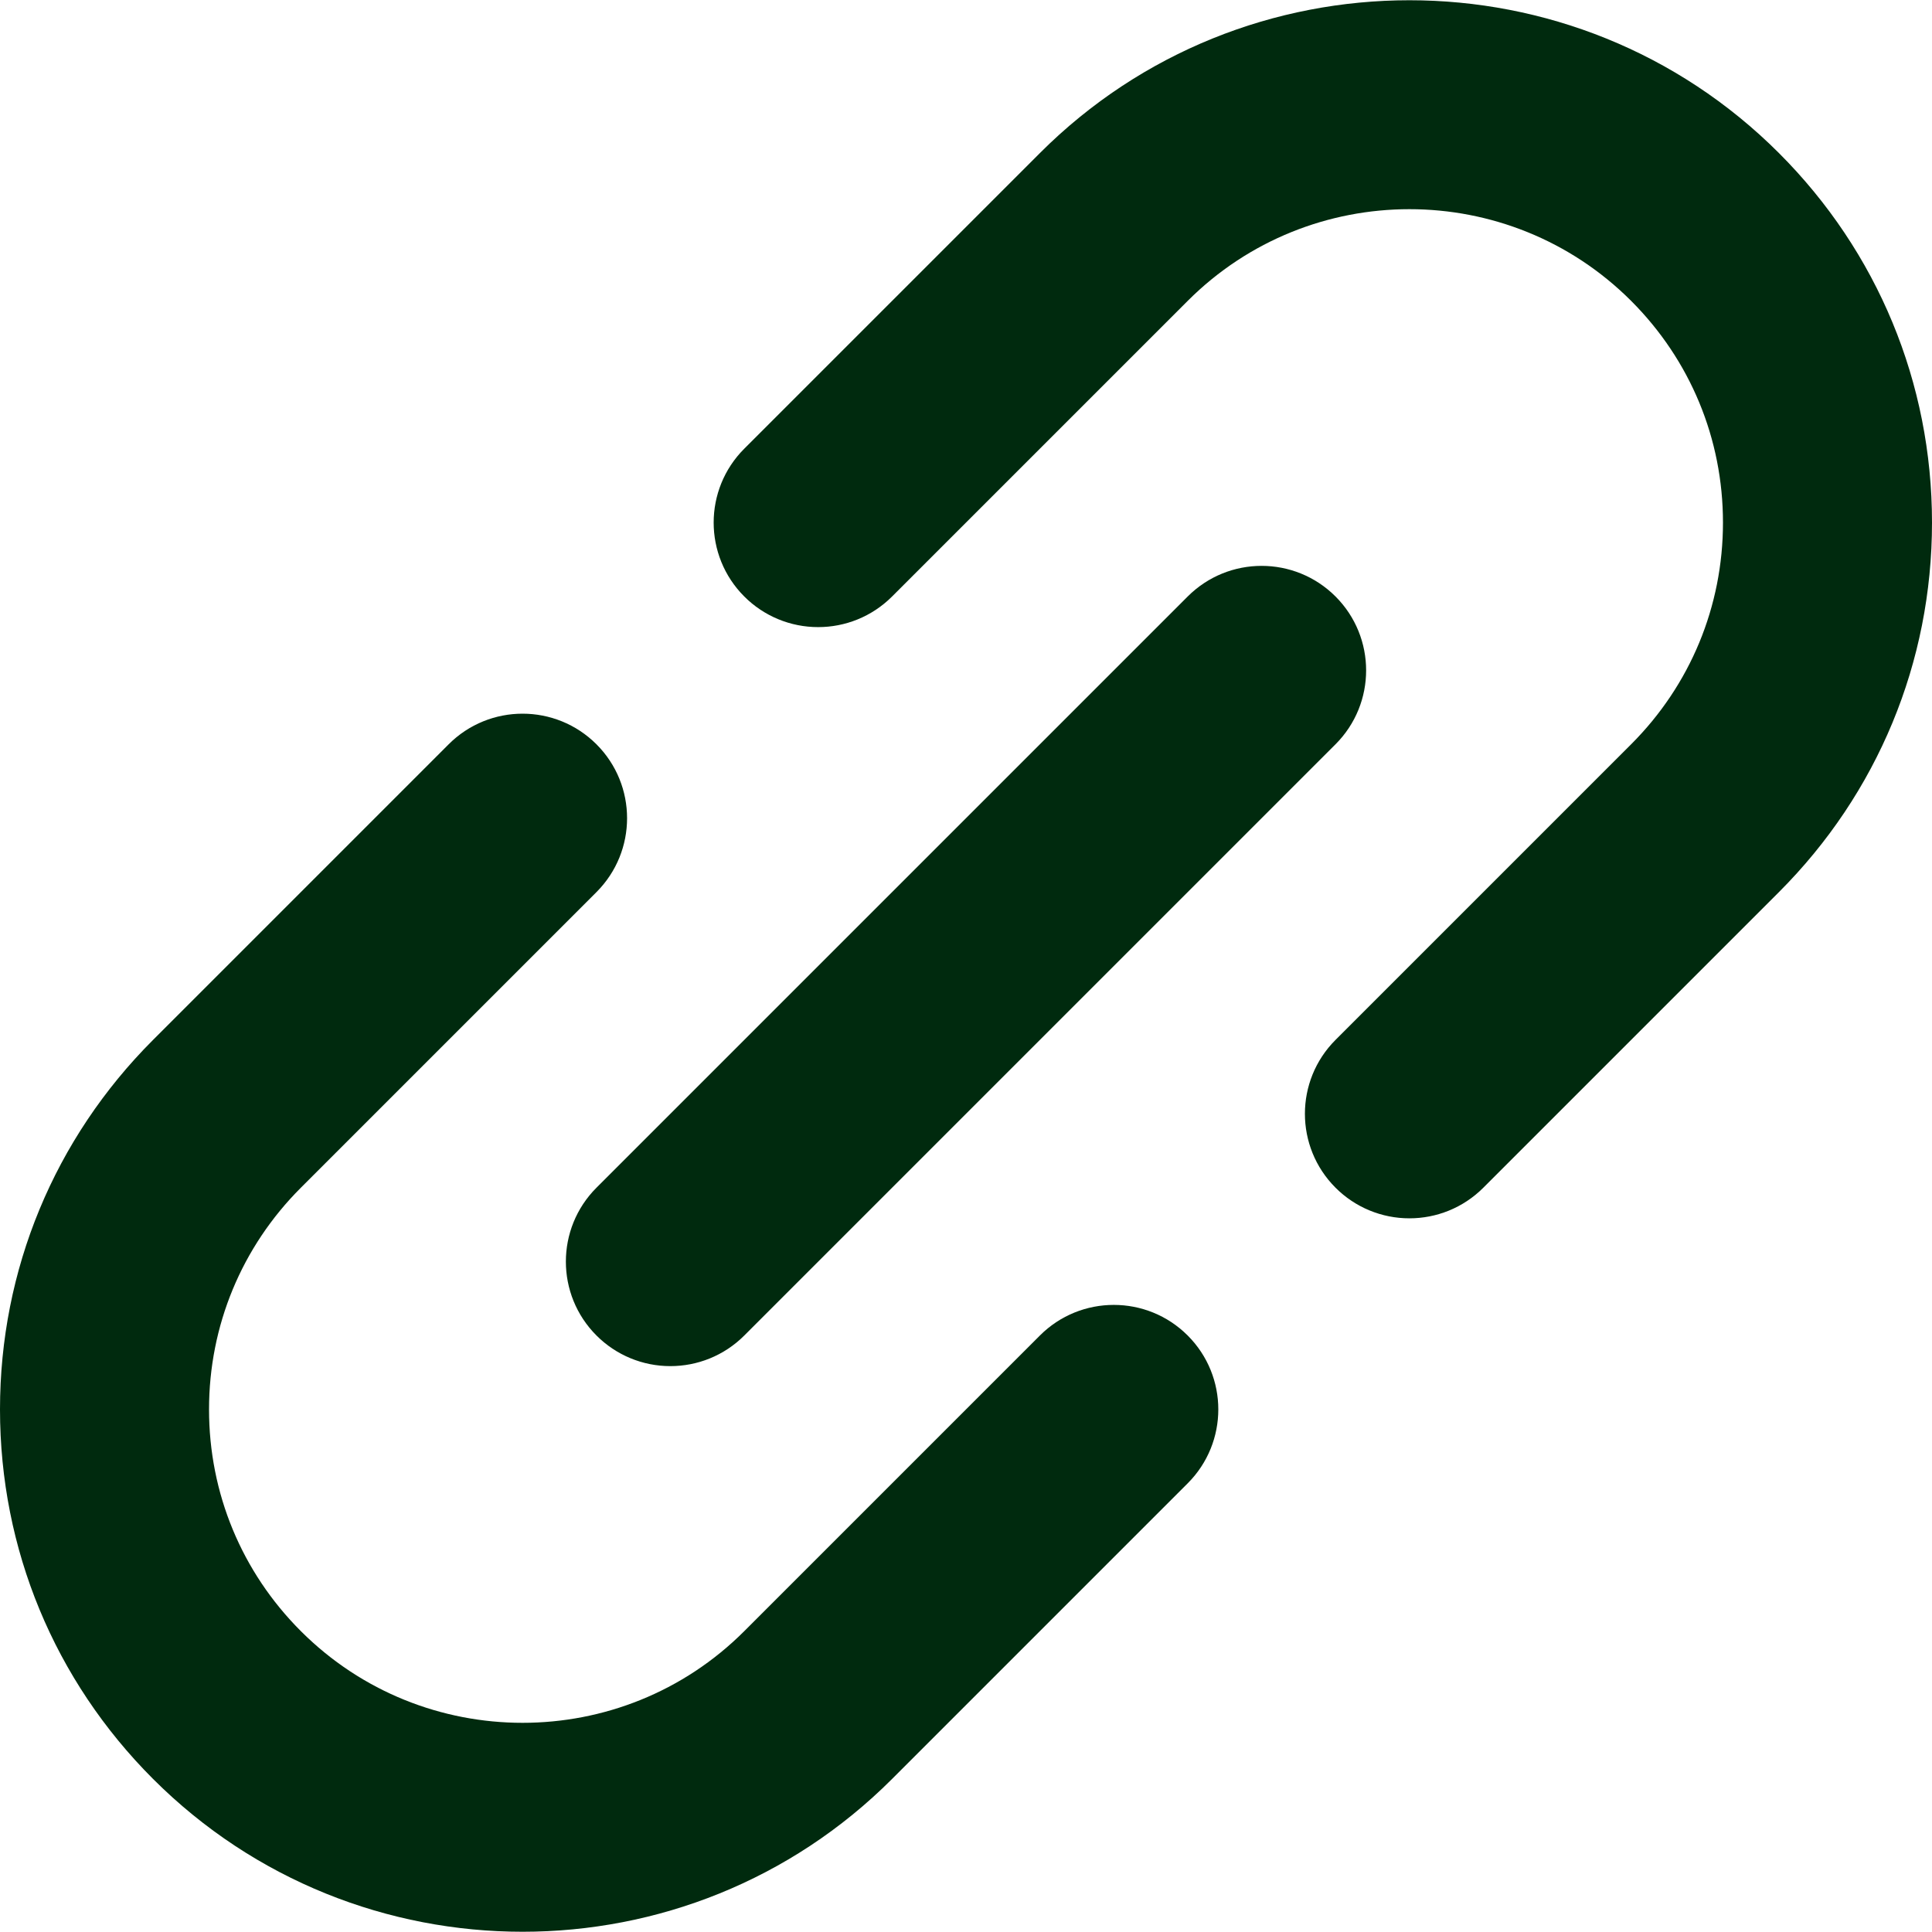
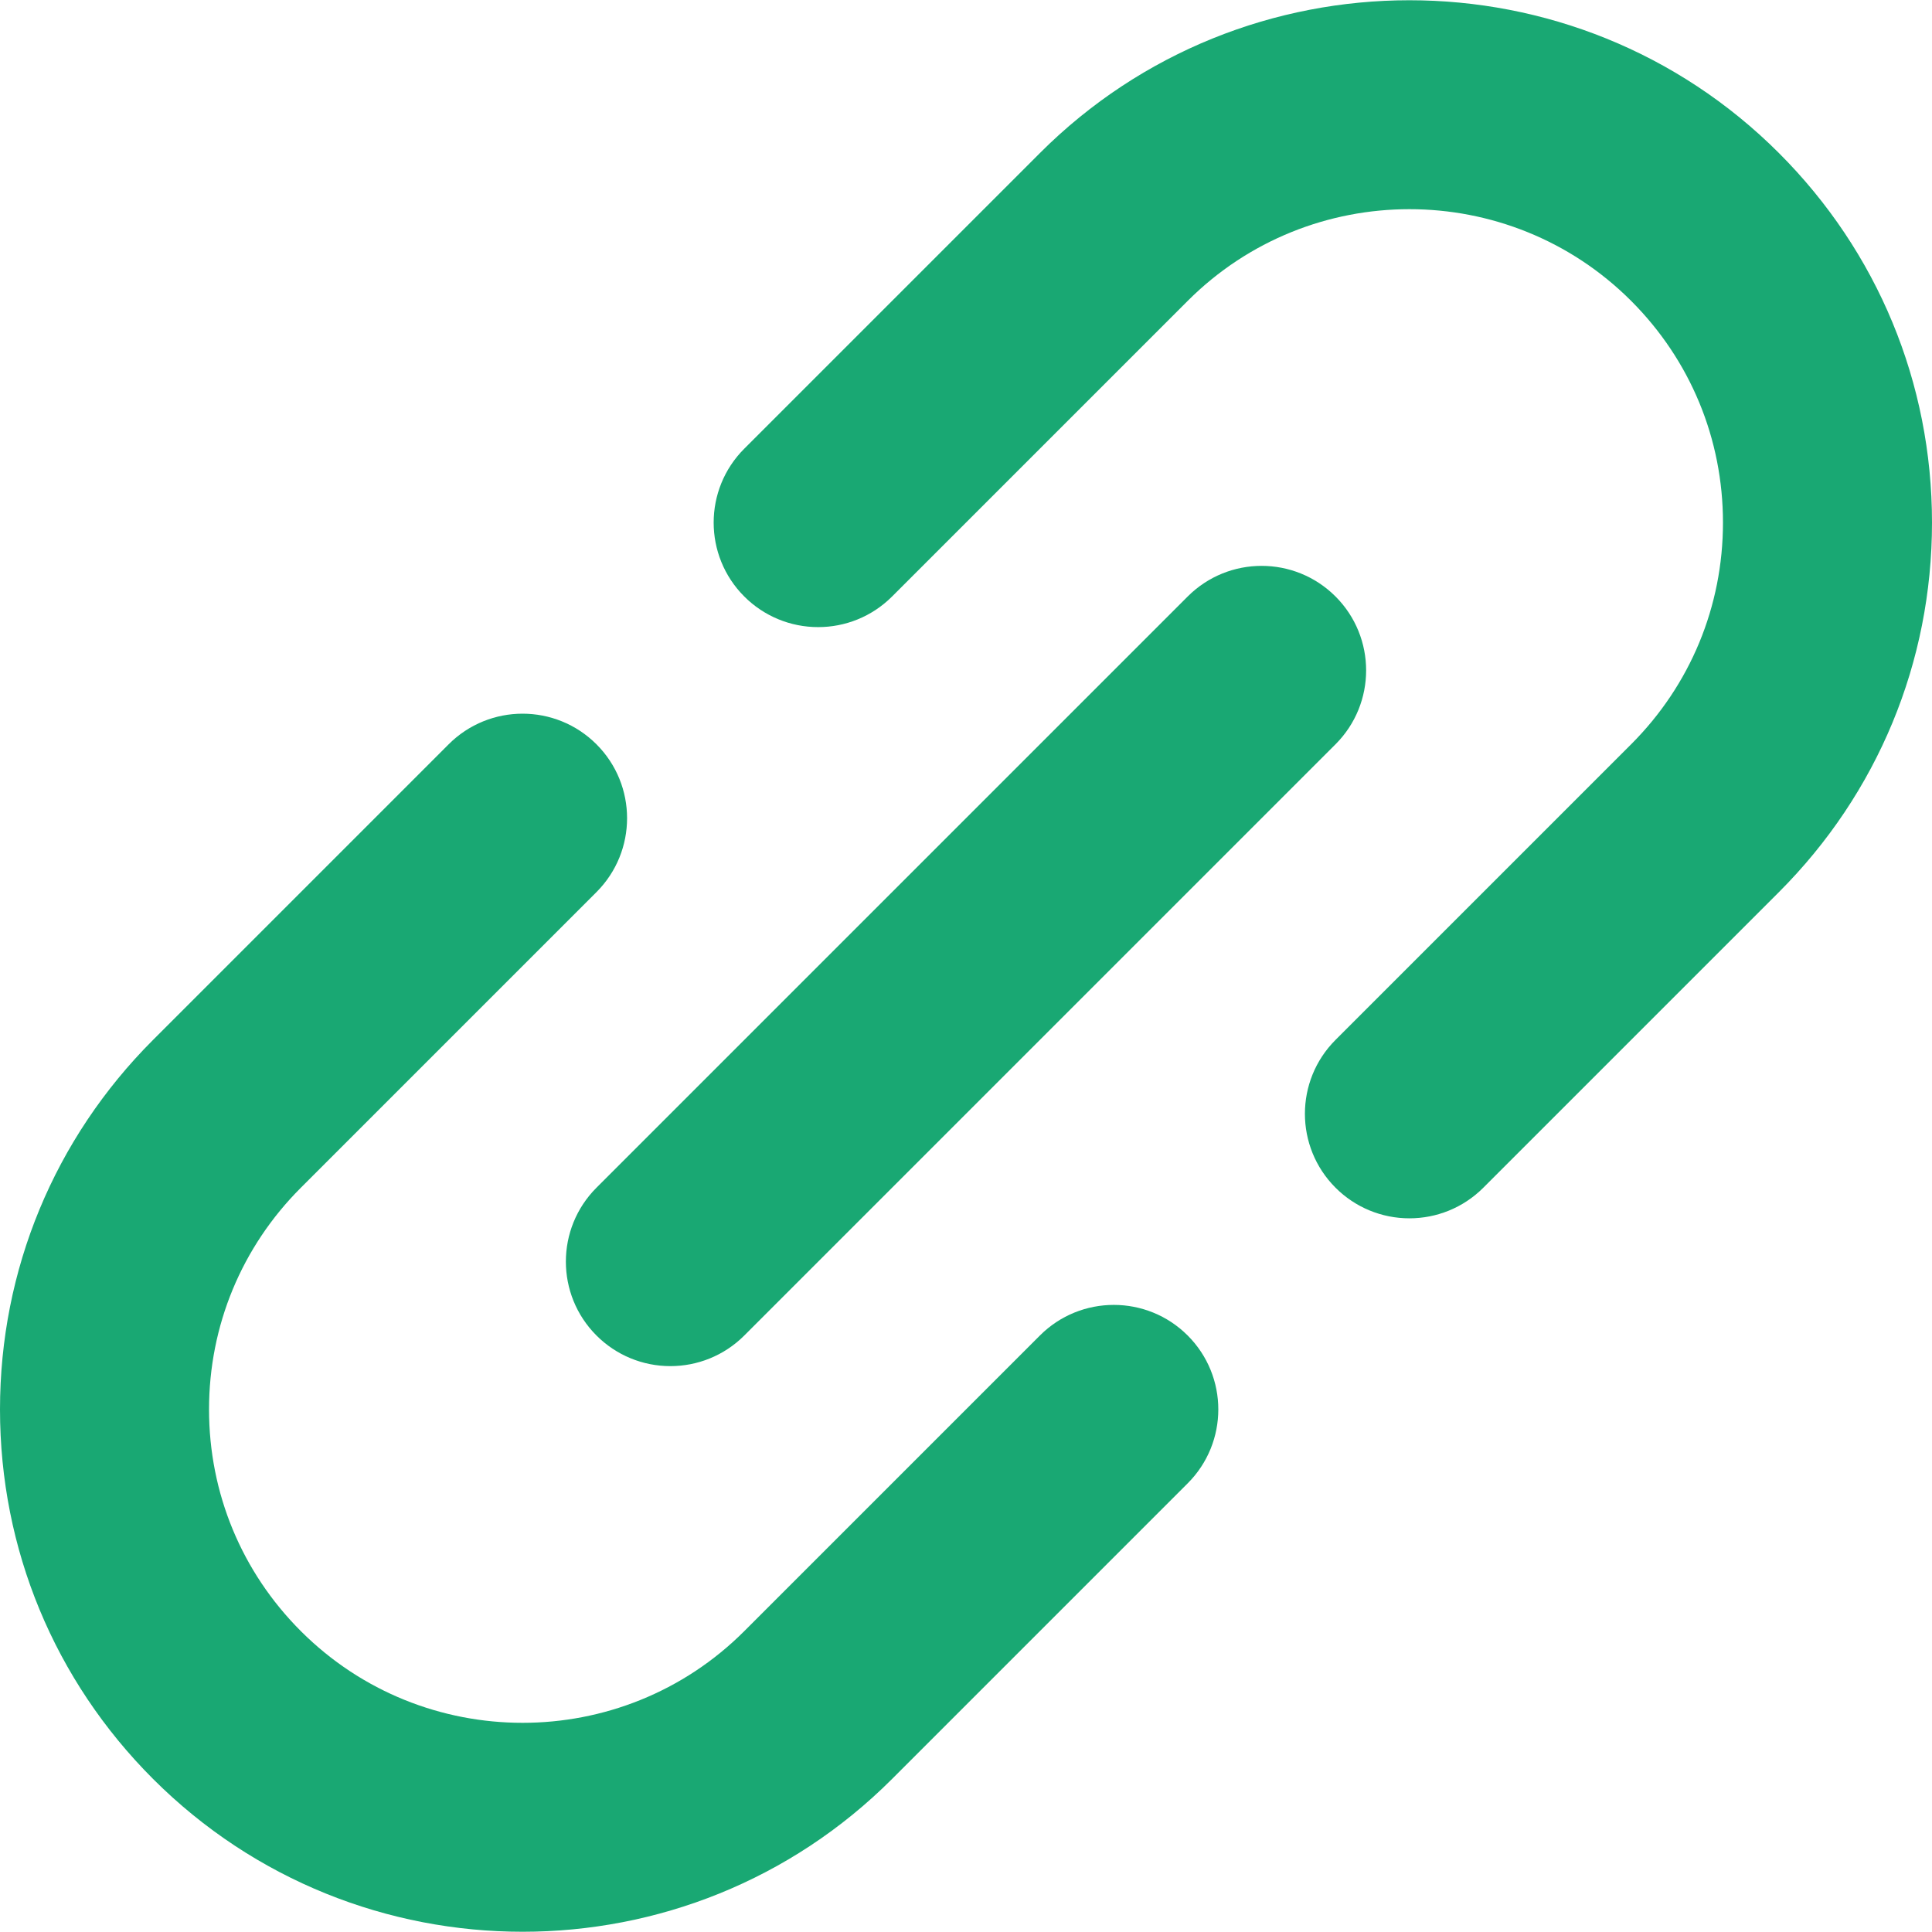
<svg xmlns="http://www.w3.org/2000/svg" version="1.1" width="512" height="512" x="0" y="0" viewBox="0 0 277.279 277.279" style="enable-background:new 0 0 512 512" xml:space="preserve" class="">
  <g>
-     <path d="m149.245 191.671-42.425 42.426-.001.001-.001.001c-17.544 17.545-46.092 17.546-63.638 0-8.5-8.5-13.18-19.801-13.18-31.82 0-12.018 4.68-23.317 13.177-31.817l.003-.003 42.425-42.426c5.857-5.858 5.857-15.356-.001-21.213-5.857-5.857-15.355-5.857-21.213 0l-42.425 42.426-.009.01C7.798 163.42 0 182.251 0 202.279c0 20.033 7.801 38.867 21.967 53.033C36.589 269.933 55.794 277.244 75 277.244c19.206 0 38.412-7.311 53.032-21.932v-.001l.001-.001 42.425-42.426c5.857-5.857 5.857-15.355-.001-21.213-5.856-5.857-15.353-5.857-21.212 0zM277.279 75c0-20.033-7.802-38.867-21.968-53.033-29.243-29.242-76.824-29.241-106.065 0l-.004.005-42.424 42.423c-5.858 5.857-5.858 15.356 0 21.213a14.952 14.952 0 0 0 10.607 4.394c3.838 0 7.678-1.465 10.606-4.394l42.424-42.423.005-.005c17.544-17.544 46.092-17.545 63.638 0 8.499 8.5 13.181 19.801 13.181 31.82 0 12.018-4.68 23.317-13.178 31.817l-.003.003-42.425 42.426c-5.857 5.857-5.857 15.355.001 21.213a14.954 14.954 0 0 0 10.606 4.394c3.839 0 7.678-1.465 10.607-4.394l42.425-42.426.009-.01C269.48 113.859 277.279 95.028 277.279 75z" fill="#002a0e" opacity="1" data-original="#000000" class="" />
-     <path d="M85.607 191.671a14.954 14.954 0 0 0 10.606 4.394c3.839 0 7.678-1.465 10.607-4.394l84.852-84.852c5.858-5.857 5.858-15.355 0-21.213-5.857-5.857-15.355-5.857-21.213 0l-84.852 84.851c-5.858 5.859-5.858 15.357 0 21.214z" fill="#002a0e" opacity="1" data-original="#000000" class="" />
+     <path d="m149.245 191.671-42.425 42.426-.001.001-.001.001c-17.544 17.545-46.092 17.546-63.638 0-8.5-8.5-13.18-19.801-13.18-31.82 0-12.018 4.68-23.317 13.177-31.817l.003-.003 42.425-42.426c5.857-5.858 5.857-15.356-.001-21.213-5.857-5.857-15.355-5.857-21.213 0l-42.425 42.426-.009.01C7.798 163.42 0 182.251 0 202.279c0 20.033 7.801 38.867 21.967 53.033C36.589 269.933 55.794 277.244 75 277.244c19.206 0 38.412-7.311 53.032-21.932v-.001l.001-.001 42.425-42.426c5.857-5.857 5.857-15.355-.001-21.213-5.856-5.857-15.353-5.857-21.212 0zM277.279 75c0-20.033-7.802-38.867-21.968-53.033-29.243-29.242-76.824-29.241-106.065 0l-.004.005-42.424 42.423c-5.858 5.857-5.858 15.356 0 21.213a14.952 14.952 0 0 0 10.607 4.394c3.838 0 7.678-1.465 10.606-4.394l42.424-42.423.005-.005c17.544-17.544 46.092-17.545 63.638 0 8.499 8.5 13.181 19.801 13.181 31.82 0 12.018-4.68 23.317-13.178 31.817l-.003.003-42.425 42.426c-5.857 5.857-5.857 15.355.001 21.213a14.954 14.954 0 0 0 10.606 4.394c3.839 0 7.678-1.465 10.607-4.394l42.425-42.426.009-.01C269.48 113.859 277.279 95.028 277.279 75z" fill="#19a873" opacity="1" data-original="#000000" class="" />
+     <path d="M85.607 191.671a14.954 14.954 0 0 0 10.606 4.394c3.839 0 7.678-1.465 10.607-4.394l84.852-84.852c5.858-5.857 5.858-15.355 0-21.213-5.857-5.857-15.355-5.857-21.213 0l-84.852 84.851c-5.858 5.859-5.858 15.357 0 21.214z" fill="#19a873" opacity="1" data-original="#000000" class="" />
  </g>
</svg>
